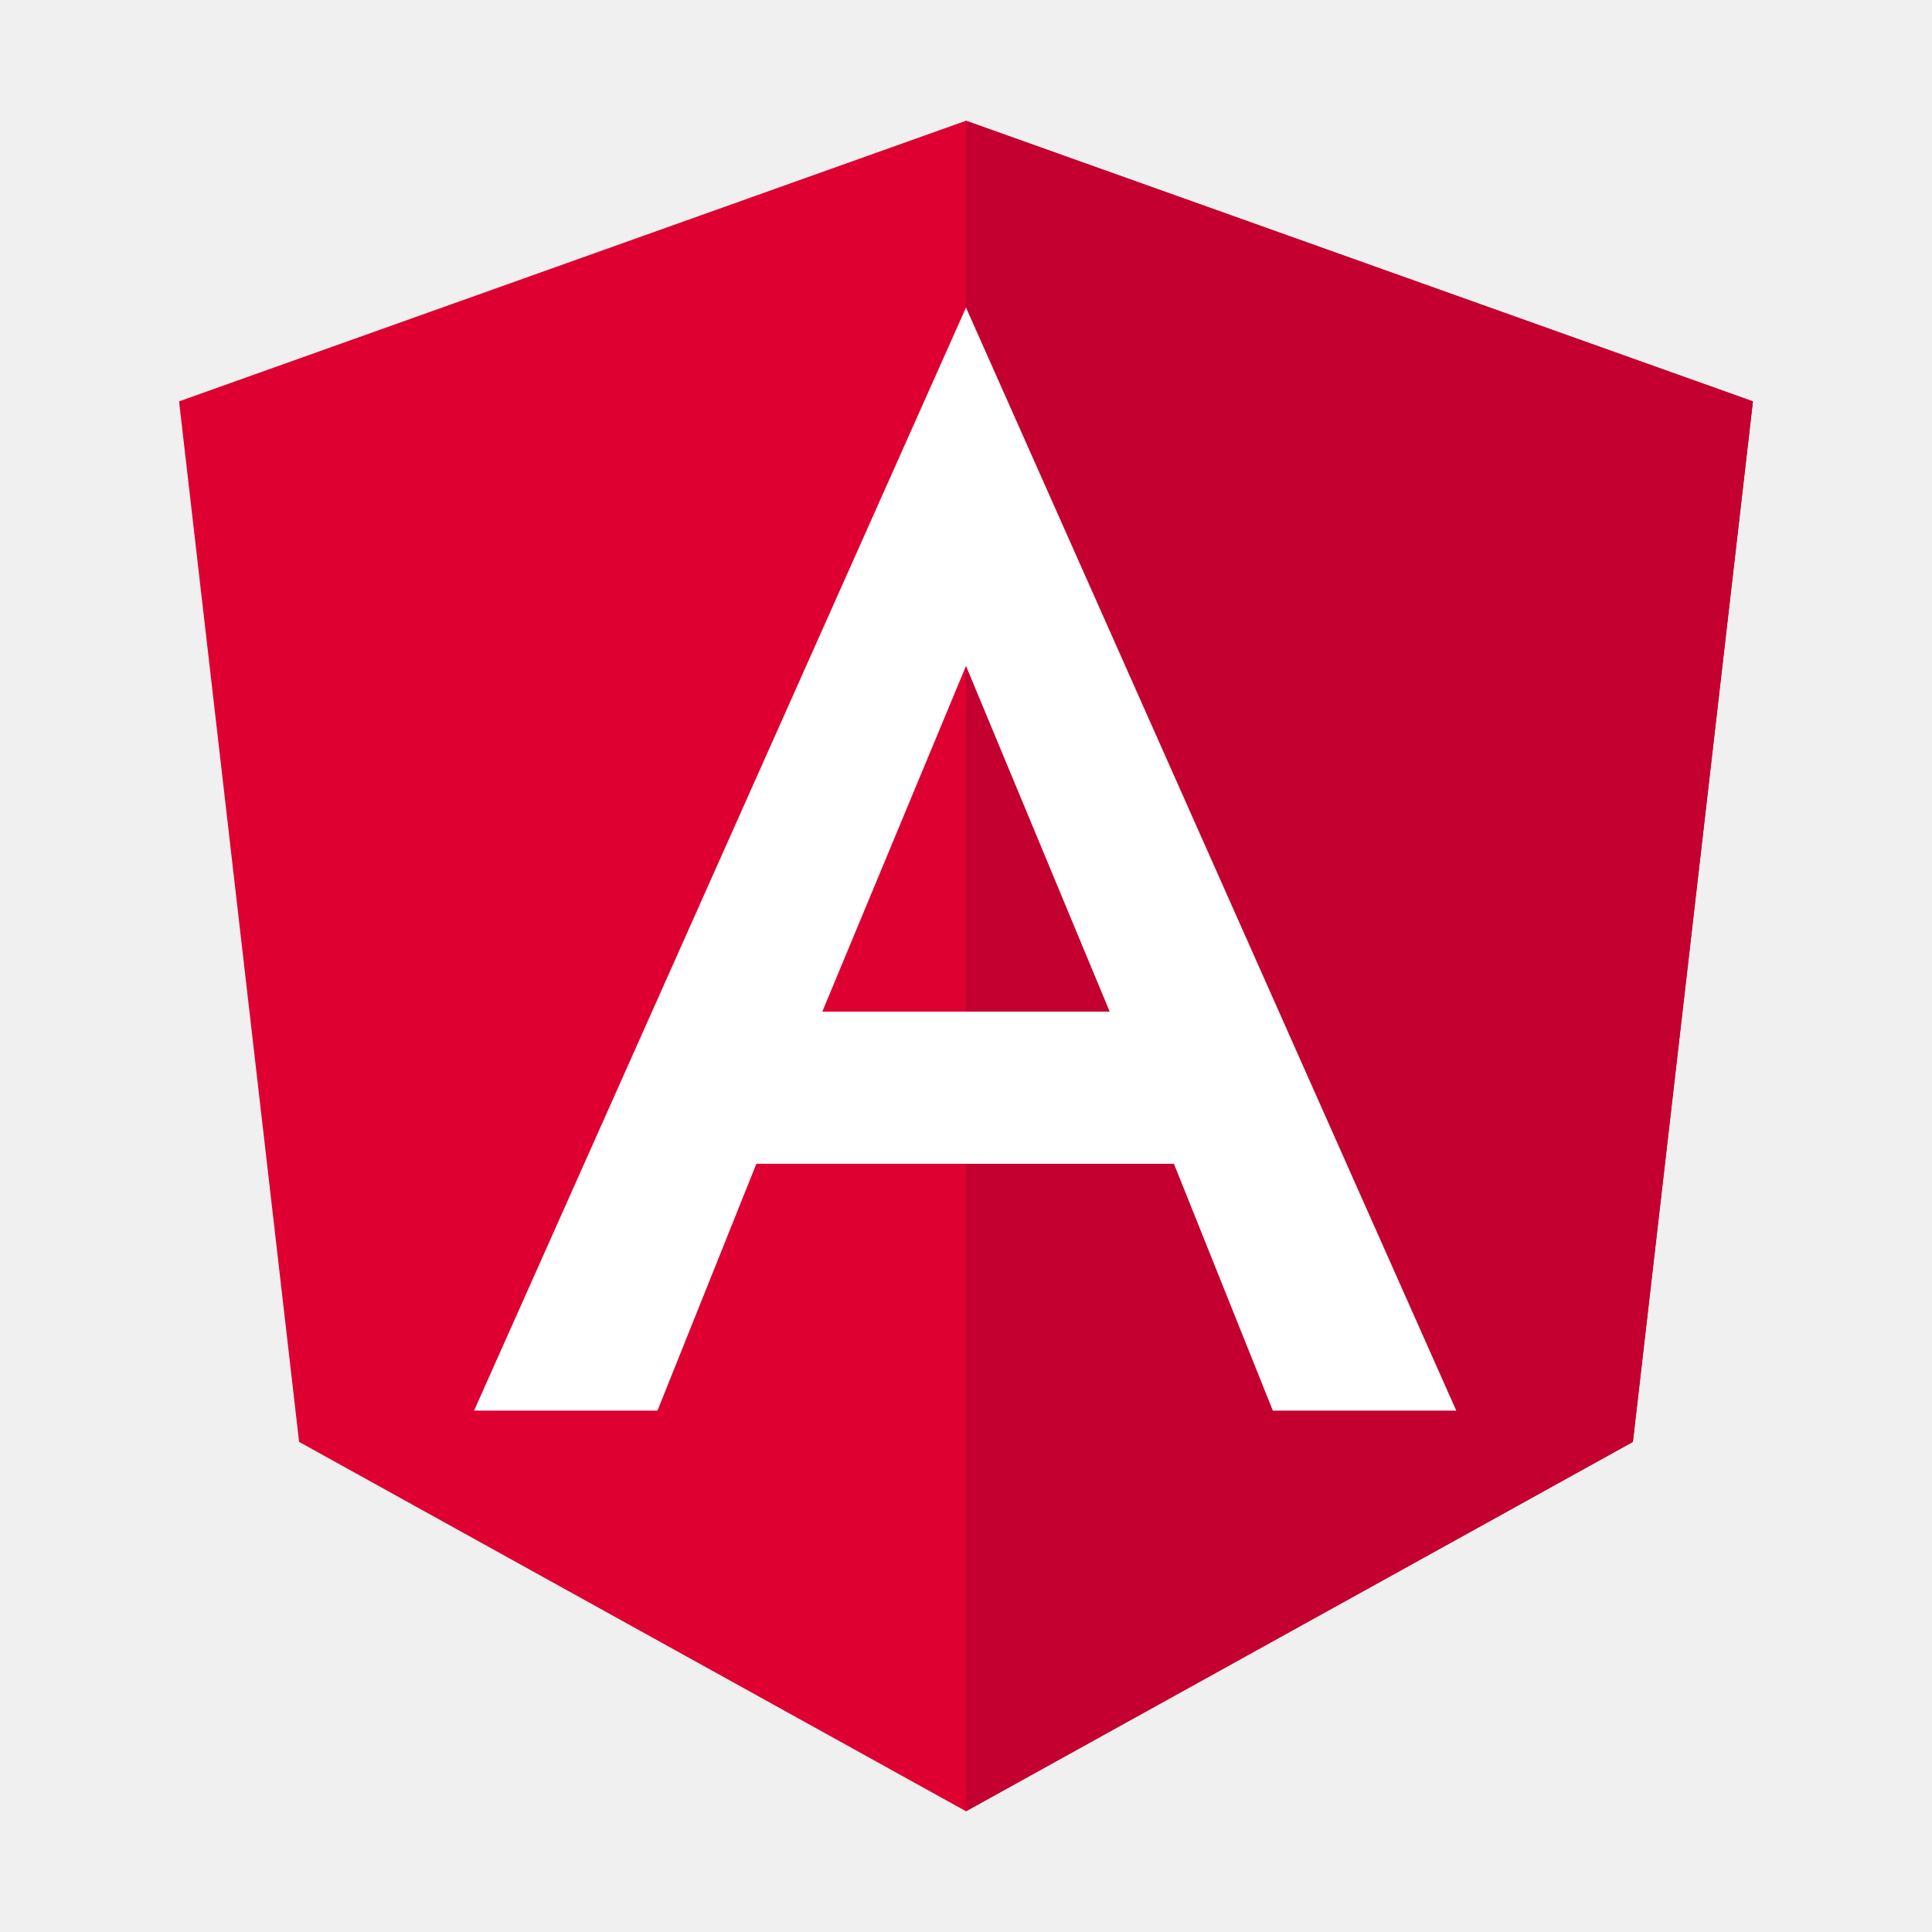
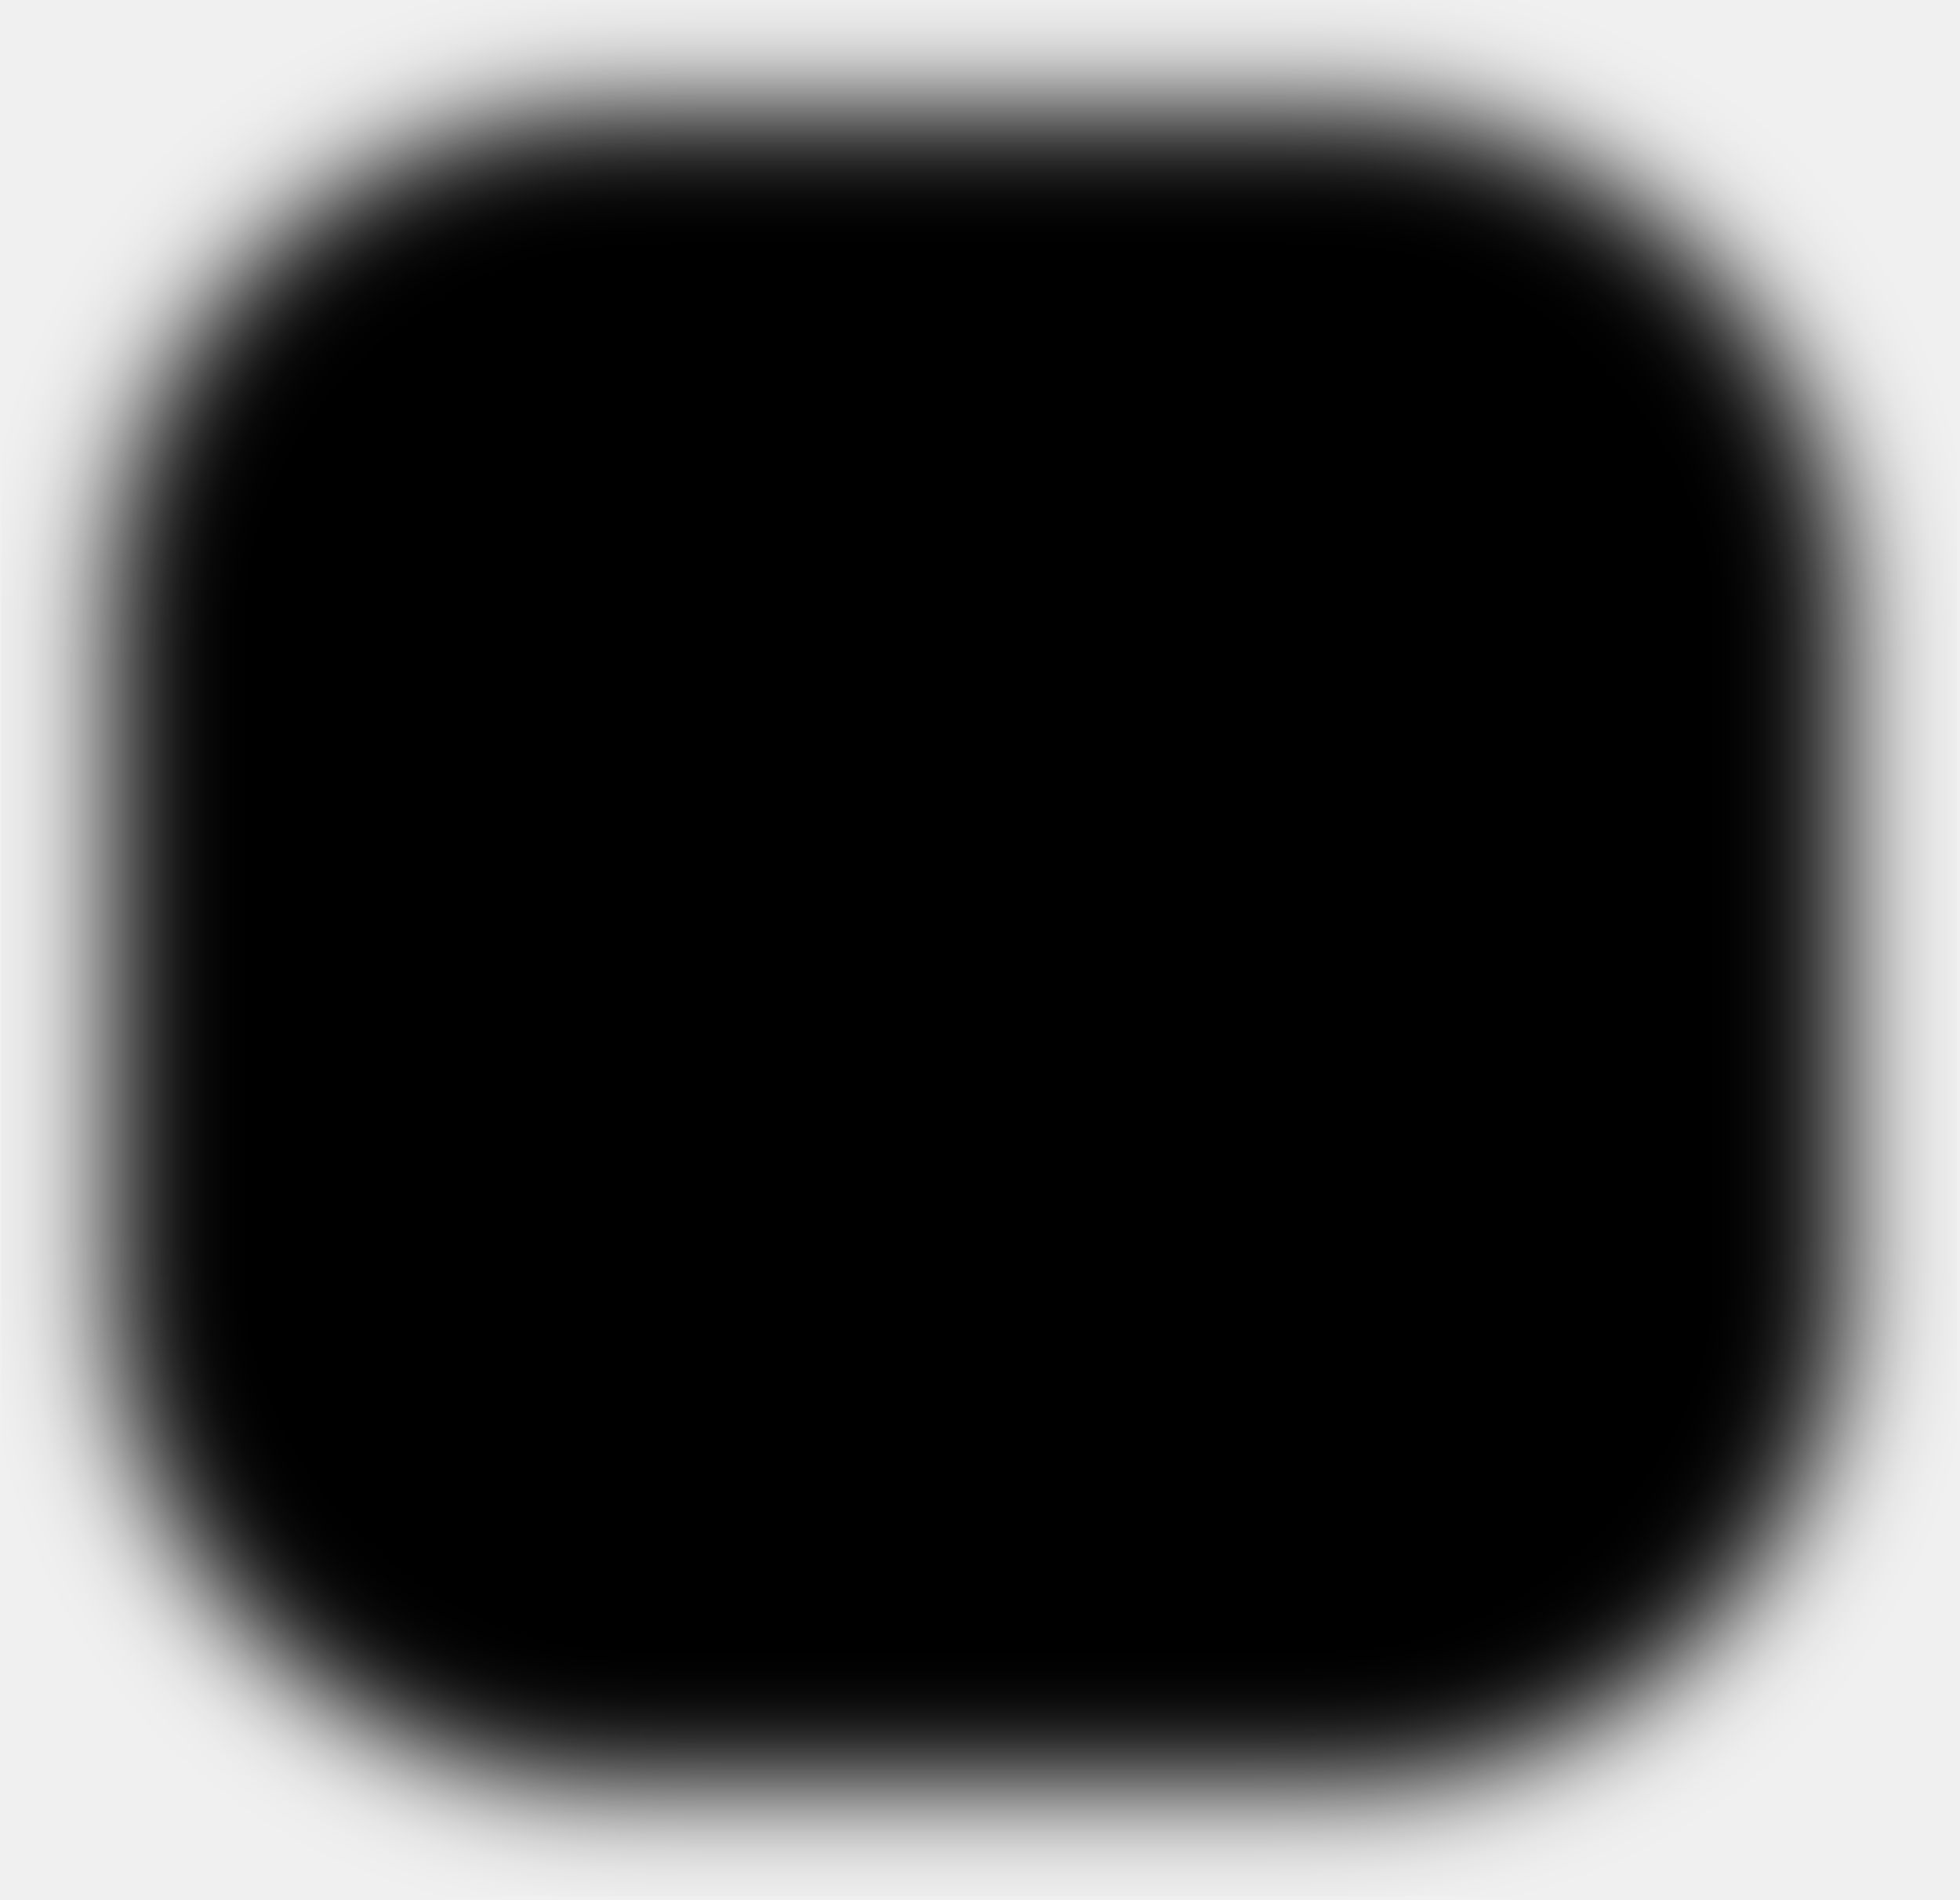
- <svg xmlns="http://www.w3.org/2000/svg" viewBox="0 0 32 32">
-   <polygon points="16 2 16 2 16 2 2.966 6.648 4.954 23.882 16 30 16 30 16 30 27.046 23.882 29.034 6.648 16 2" style="fill:#dd0031" />
-   <polygon points="16 2 16 5.108 16 5.094 16 19.276 16 19.276 16 30 16 30 27.046 23.882 29.034 6.648 16 2" style="fill:#c3002f" />
-   <path d="M16,5.094,7.852,23.364H10.89l1.638-4.088h6.916l1.638,4.088H24.12L16,5.094Zm2.38,11.662H13.62L16,11.03Z" style="fill:#fff" />
+ <svg xmlns="http://www.w3.org/2000/svg" width="354" height="343" viewBox="0 0 354 343" fill="none">
+   <g filter="url(#filter0_f)">
+     <rect x="20.322" y="20" width="313.025" height="302.372" rx="91" fill="black" />
+   </g>
+   <defs>
+     <filter id="filter0_f" x="0.322" y="0" width="353.025" height="342.372" filterUnits="userSpaceOnUse" color-interpolation-filters="sRGB">
+       <feFlood flood-opacity="0" result="BackgroundImageFix" />
+       <feBlend mode="normal" in="SourceGraphic" in2="BackgroundImageFix" result="shape" />
+       <feGaussianBlur stdDeviation="10" result="effect1_foregroundBlur" />
+     </filter>
+   </defs>
</svg>
